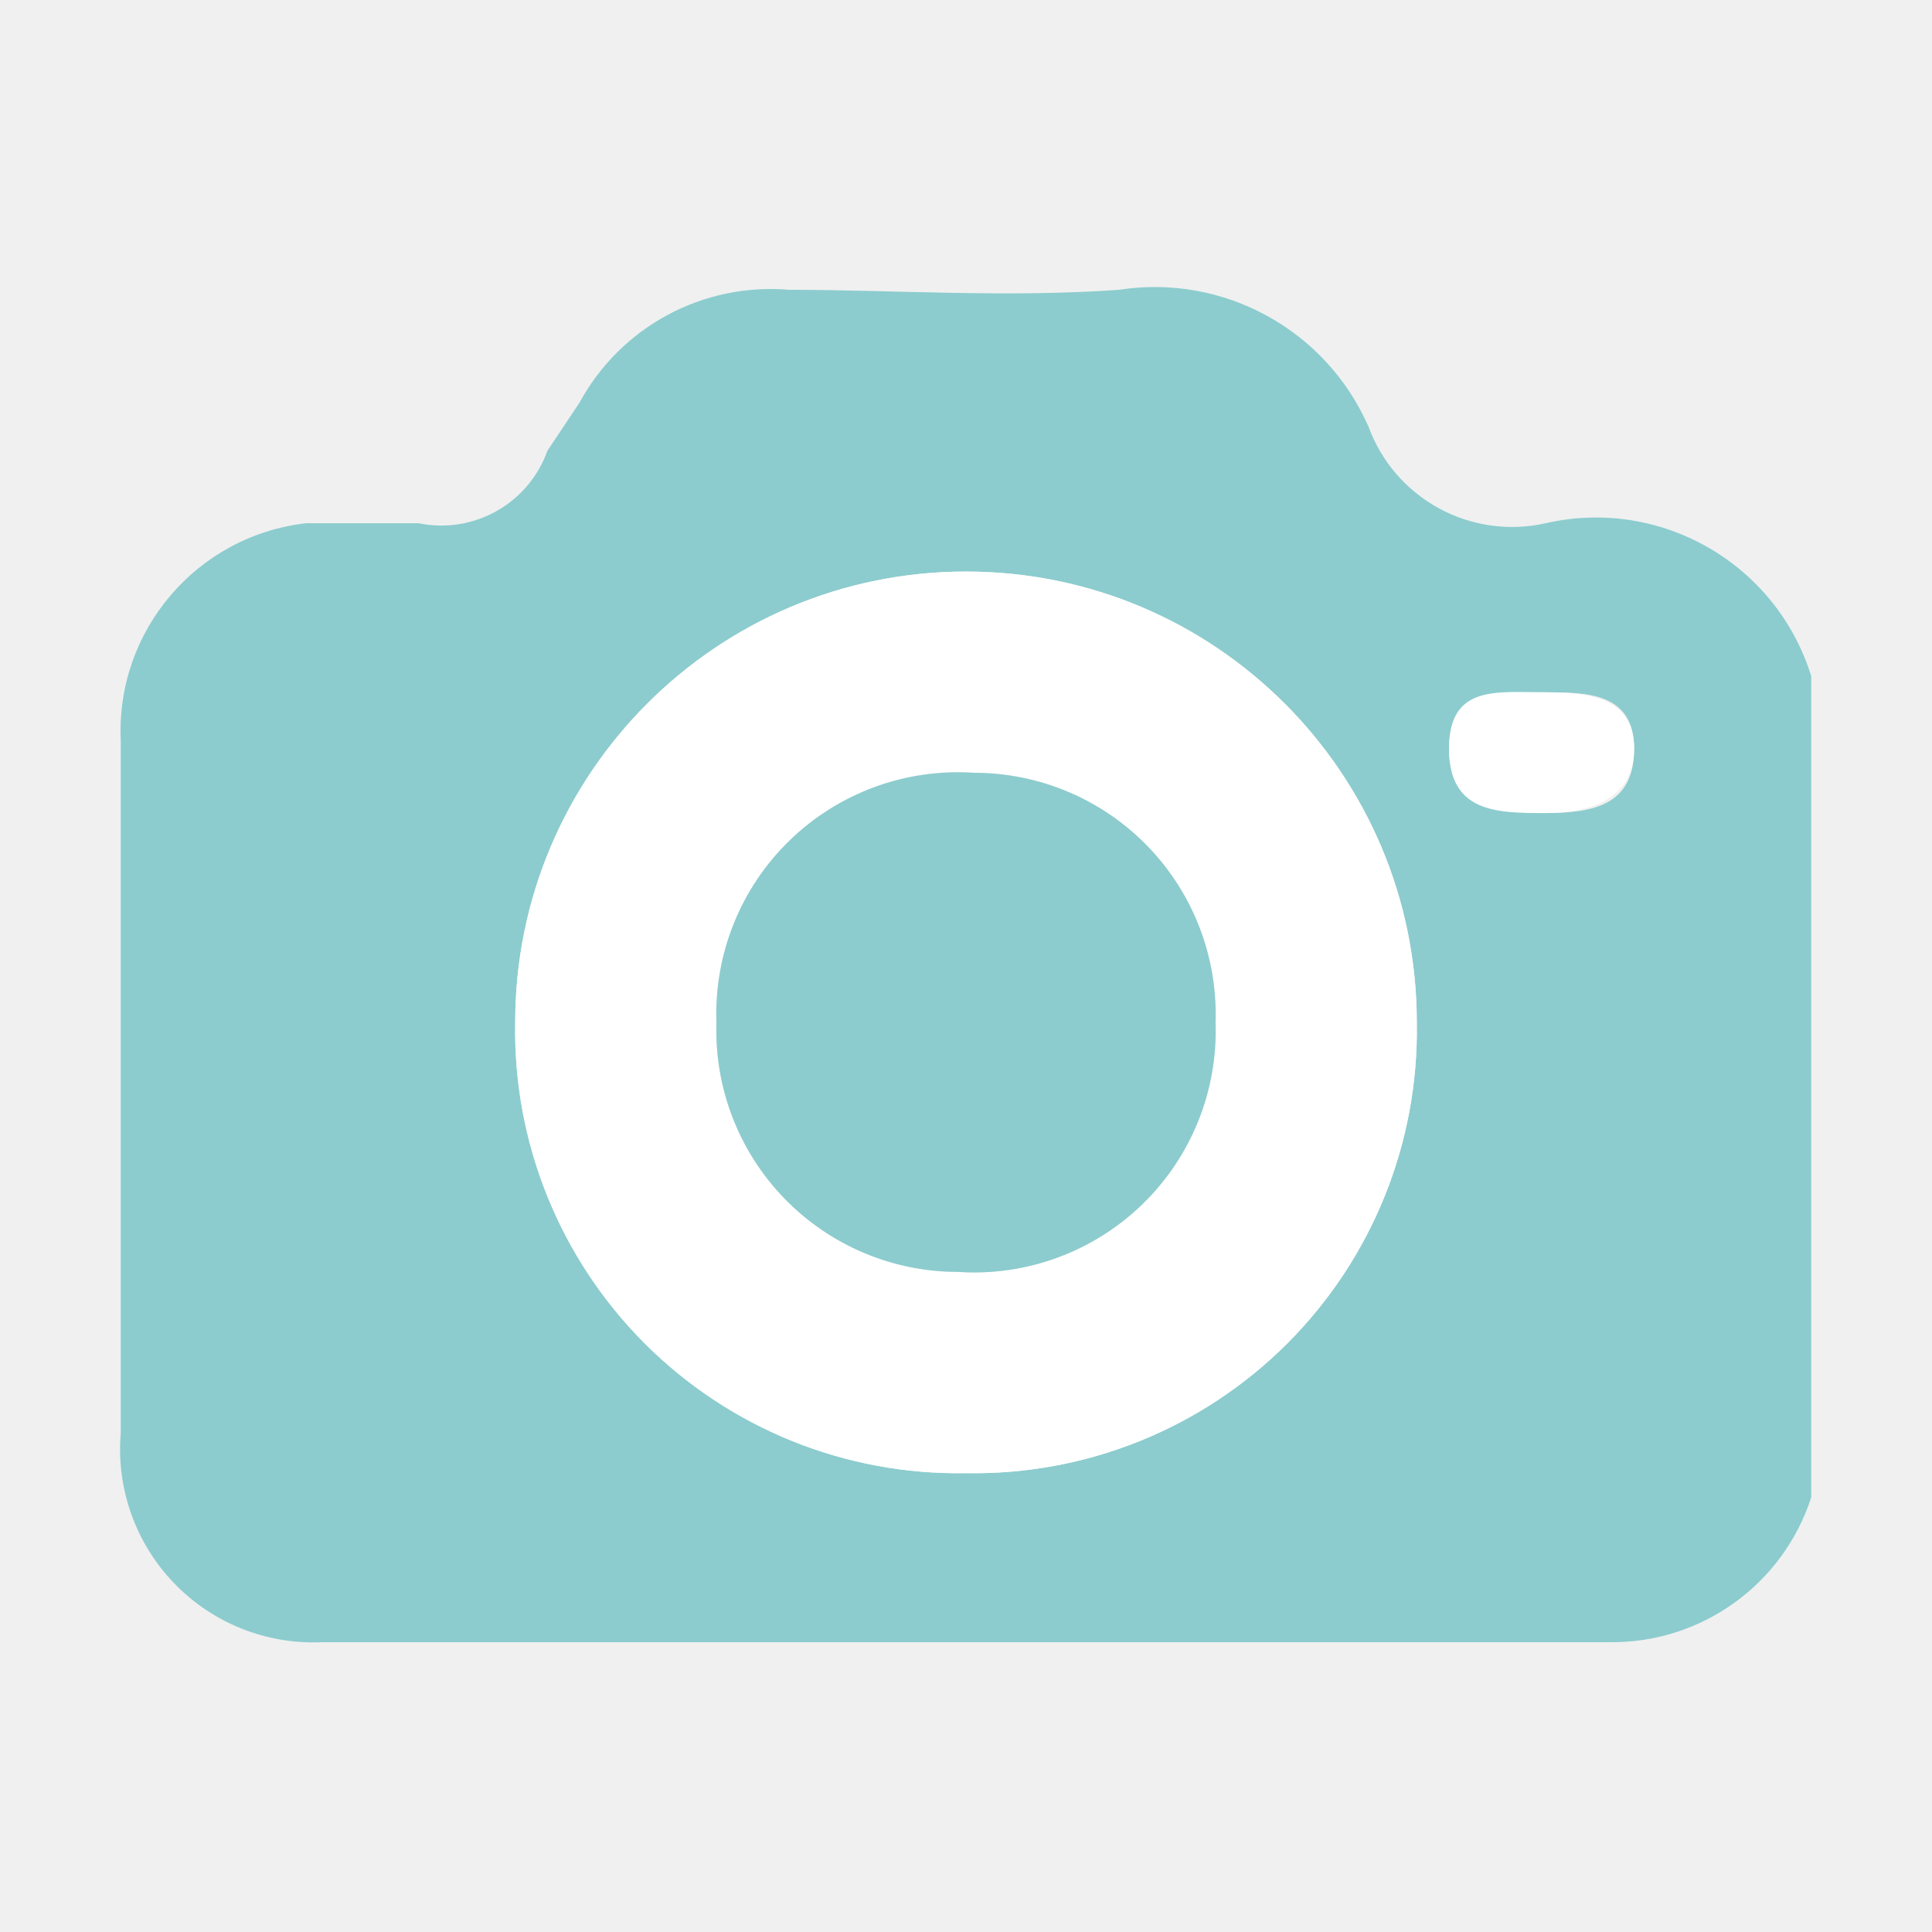
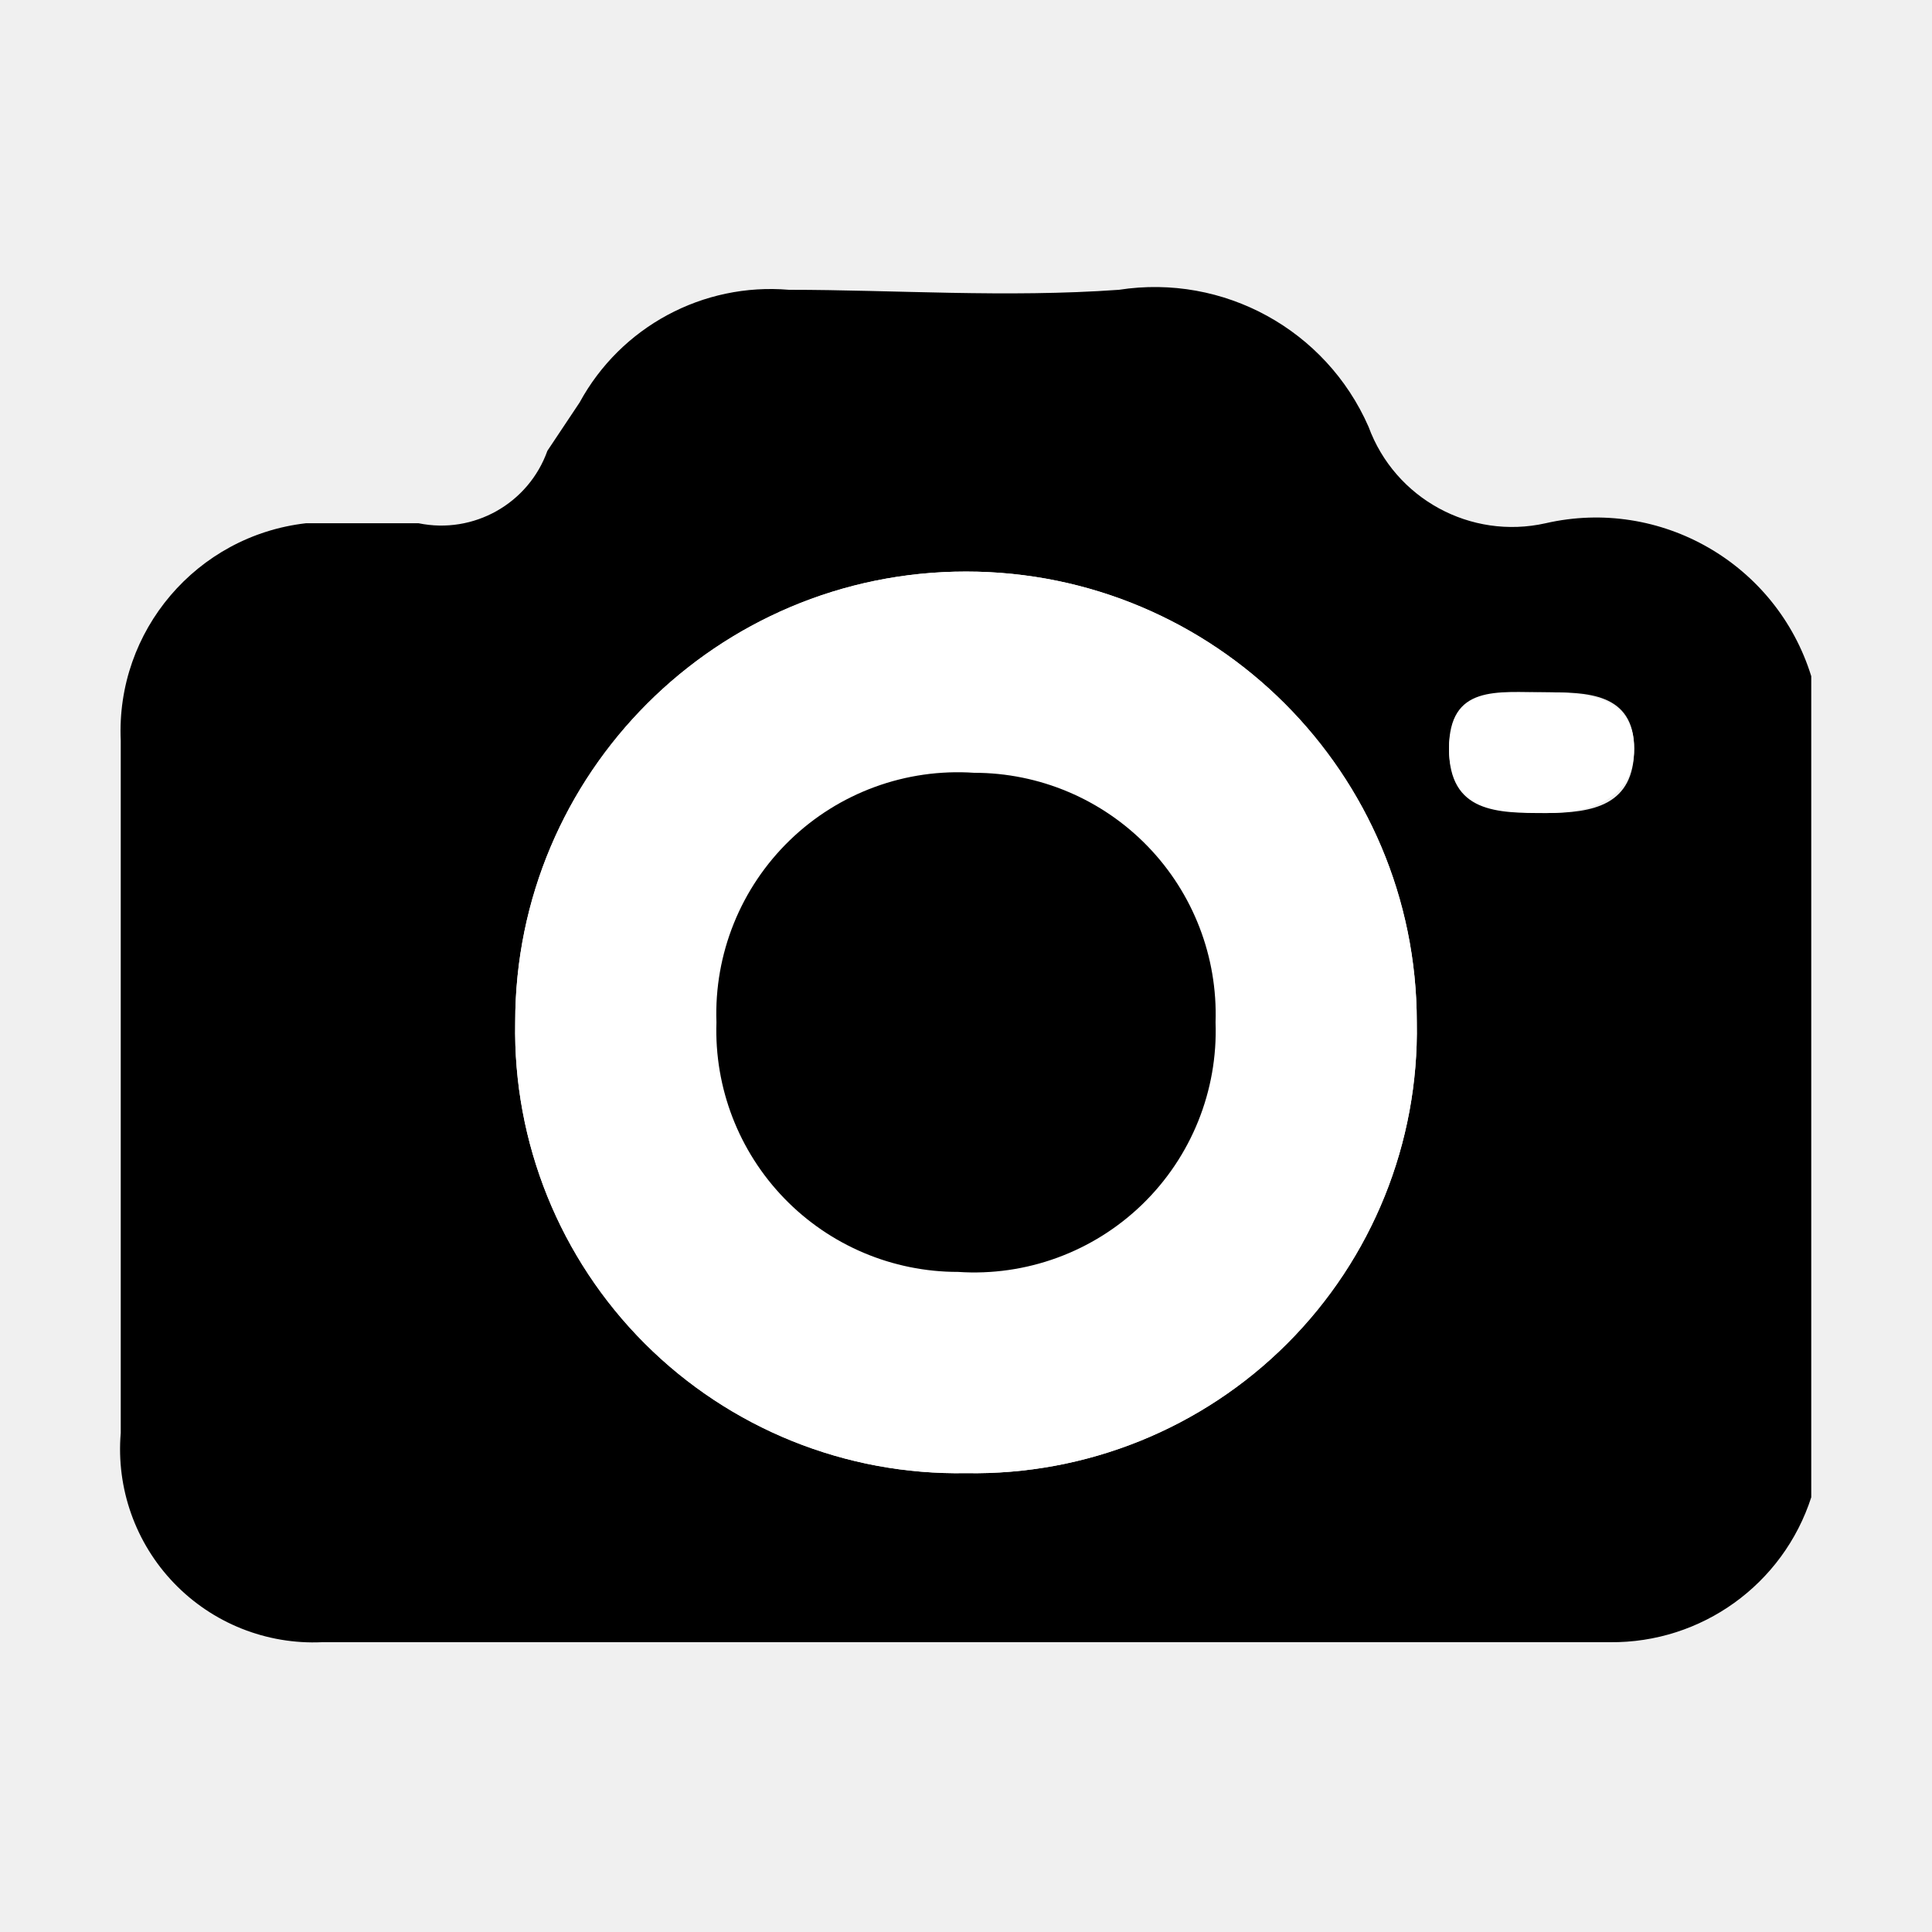
- <svg xmlns="http://www.w3.org/2000/svg" id="Capa_1" data-name="Capa 1" height="54px" viewBox="0 0 24 24" width="54px" fill="#8cccce">
+ <svg xmlns="http://www.w3.org/2000/svg" id="Capa_1" data-name="Capa 1" height="54px" viewBox="0 0 24 24" width="54px" fill="#000000">
  <path d="M22.5,8.4V18.6A2.6,2.6,0,0,1,20,20.4H4a2.4,2.4,0,0,1-2.5-2.6V9.2A2.6,2.6,0,0,1,3.8,6.5H5.2a1.4,1.4,0,0,0,1.6-.9L7.2,5A2.7,2.7,0,0,1,9.8,3.6c1.3,0,2.7.1,4.1,0A2.9,2.9,0,0,1,17,5.3a1.9,1.9,0,0,0,2.2,1.2A2.8,2.8,0,0,1,22.5,8.4Zm-4.9,4.3a5.6,5.6,0,0,0-11.2,0A5.5,5.5,0,0,0,12,18.3,5.5,5.5,0,0,0,17.6,12.7Zm1.6-2.6c.6,0,1.1-.1,1.1-.8s-.6-.7-1.1-.7-1.2,0-1.2.7S18.6,10.1,19.2,10.1Z" />
  <path d="M17.6,12.7A5.5,5.5,0,0,1,12,18.3a5.5,5.5,0,0,1-5.6-5.6,5.6,5.6,0,0,1,11.2,0Zm-8.7,0a3,3,0,0,0,3,3.1,3,3,0,0,0,3.2-3.1,3,3,0,0,0-3-3.1A3,3,0,0,0,8.9,12.7Z" fill="#fff" />
  <path d="M19.2,10.1c-.6,0-1.2,0-1.2-.8s.6-.7,1.2-.7,1.1.1,1.1.7S19.8,10.1,19.2,10.1Z" fill="#fff" />
  <path d="M8.9,12.7a3,3,0,0,1,3.2-3.1,3,3,0,0,1,3,3.1,3,3,0,0,1-3.2,3.1A3,3,0,0,1,8.9,12.7Z" />
</svg>
